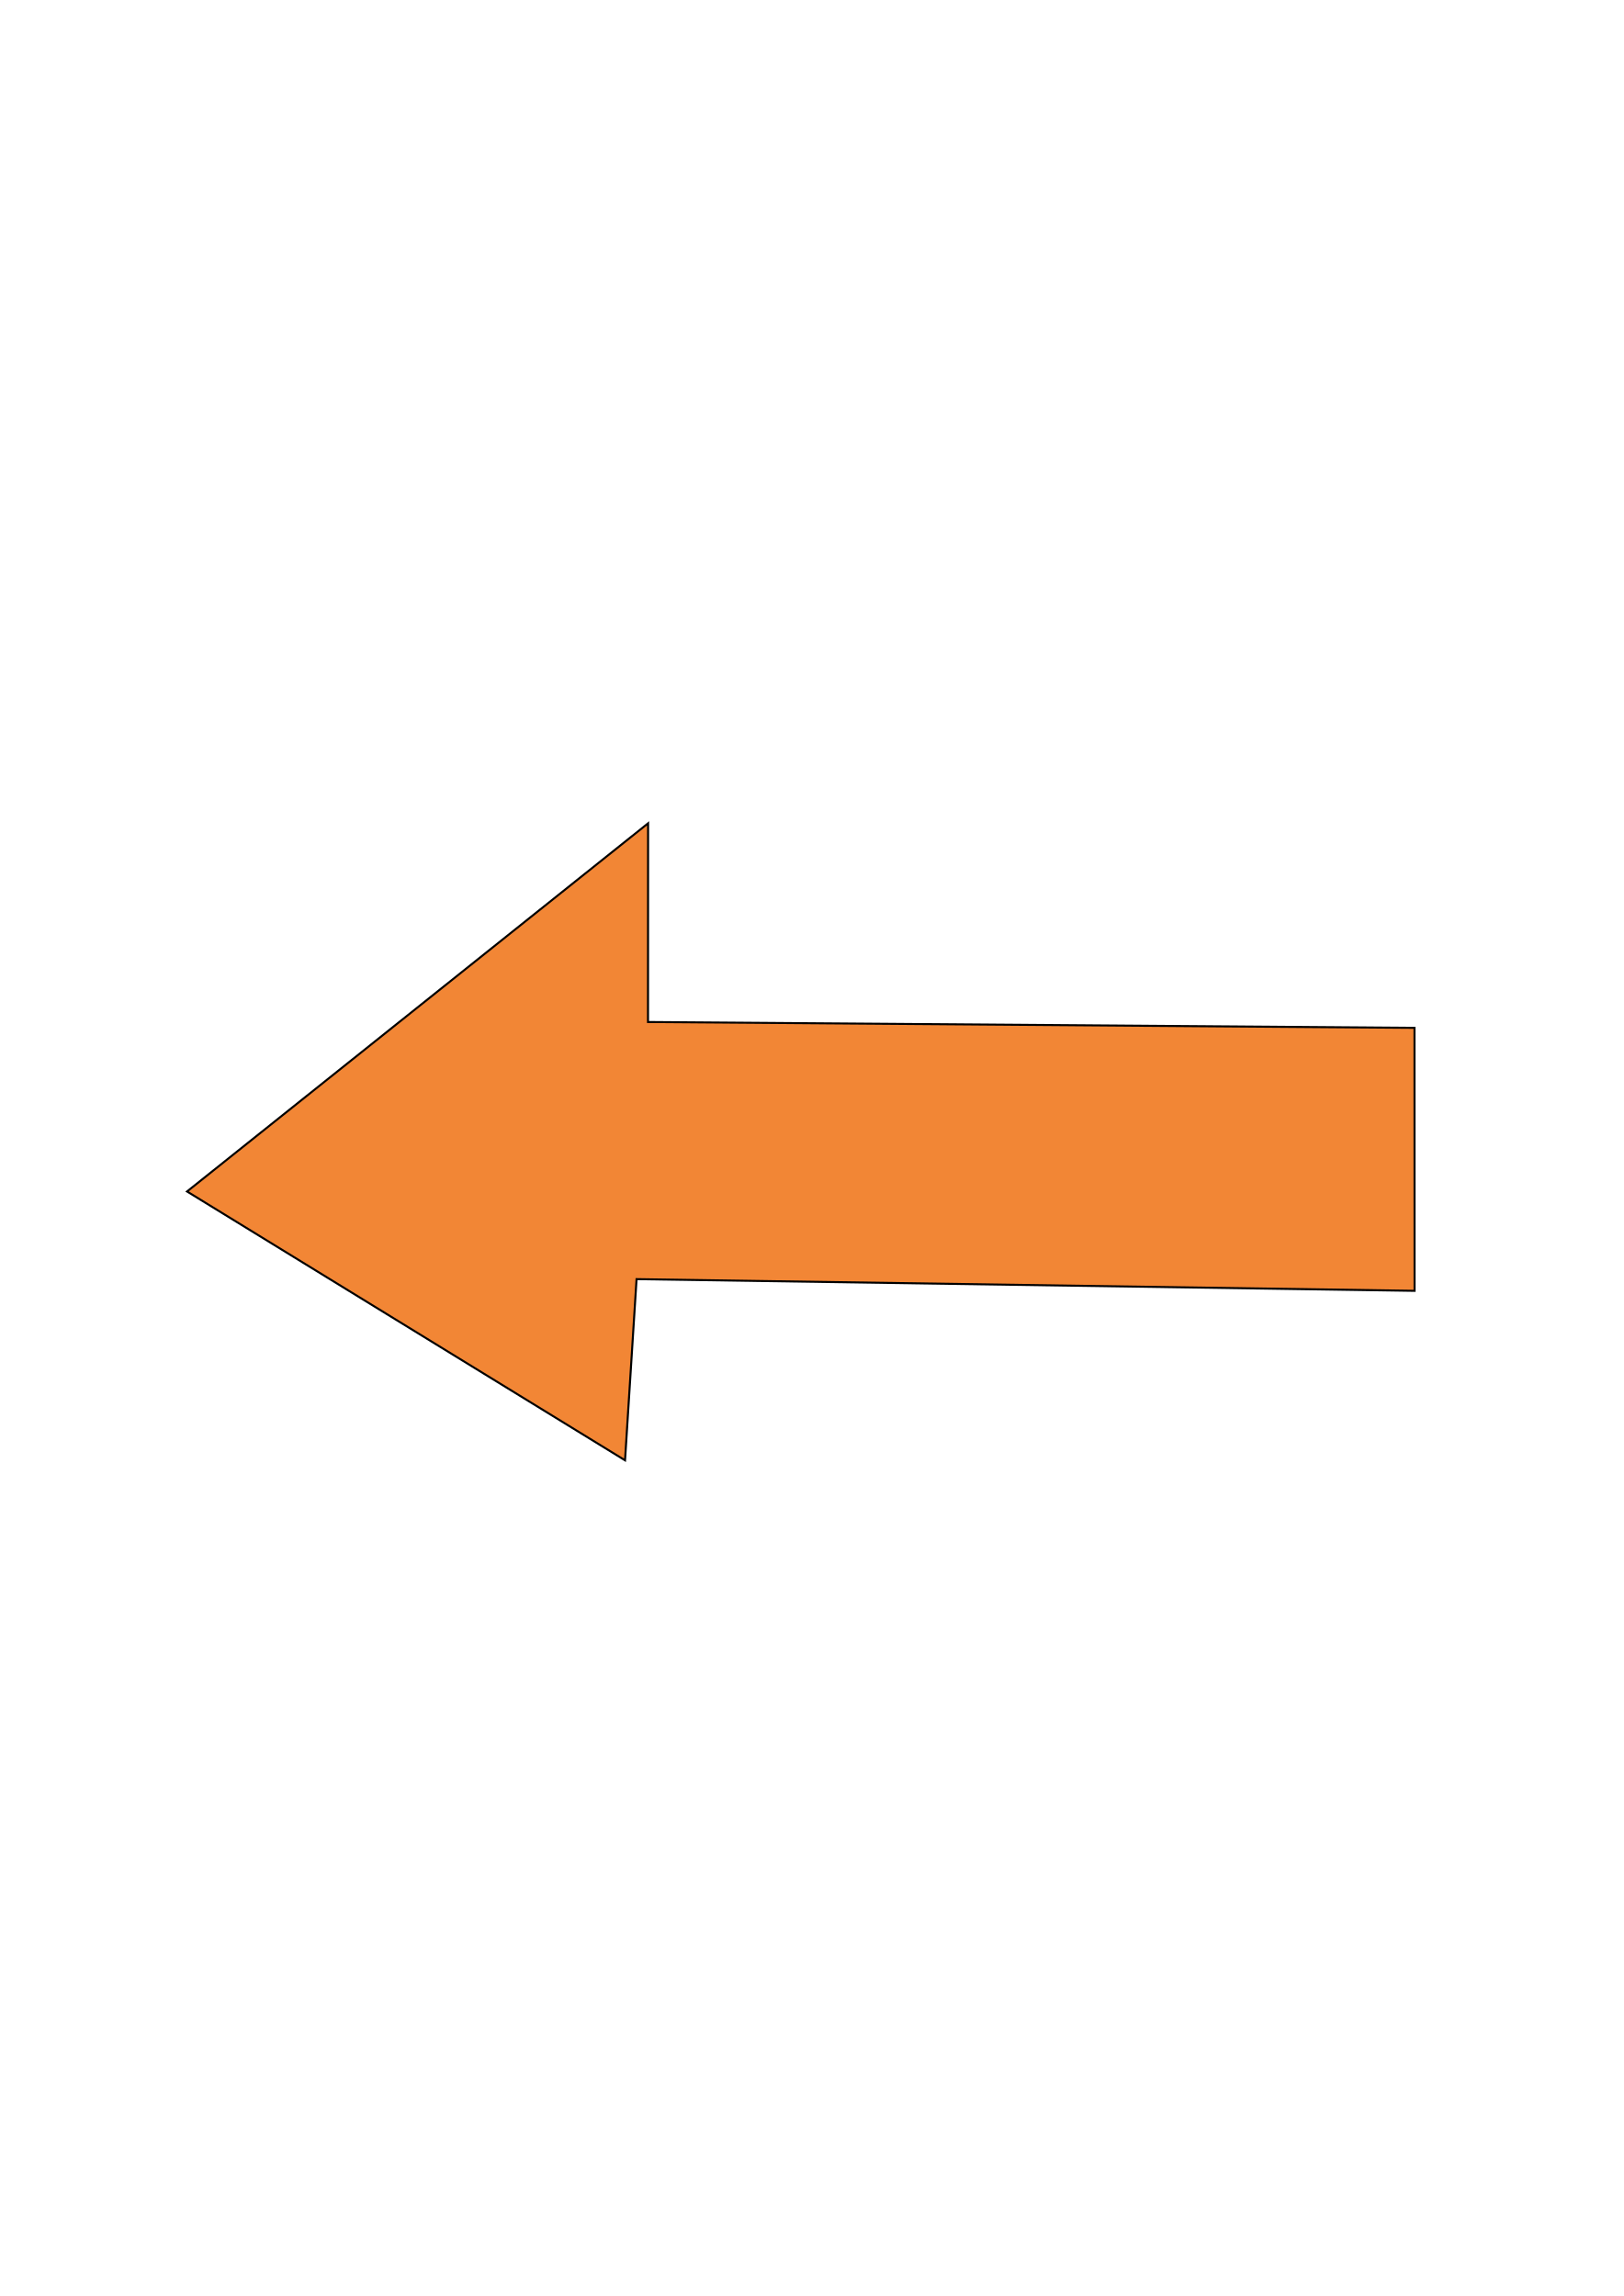
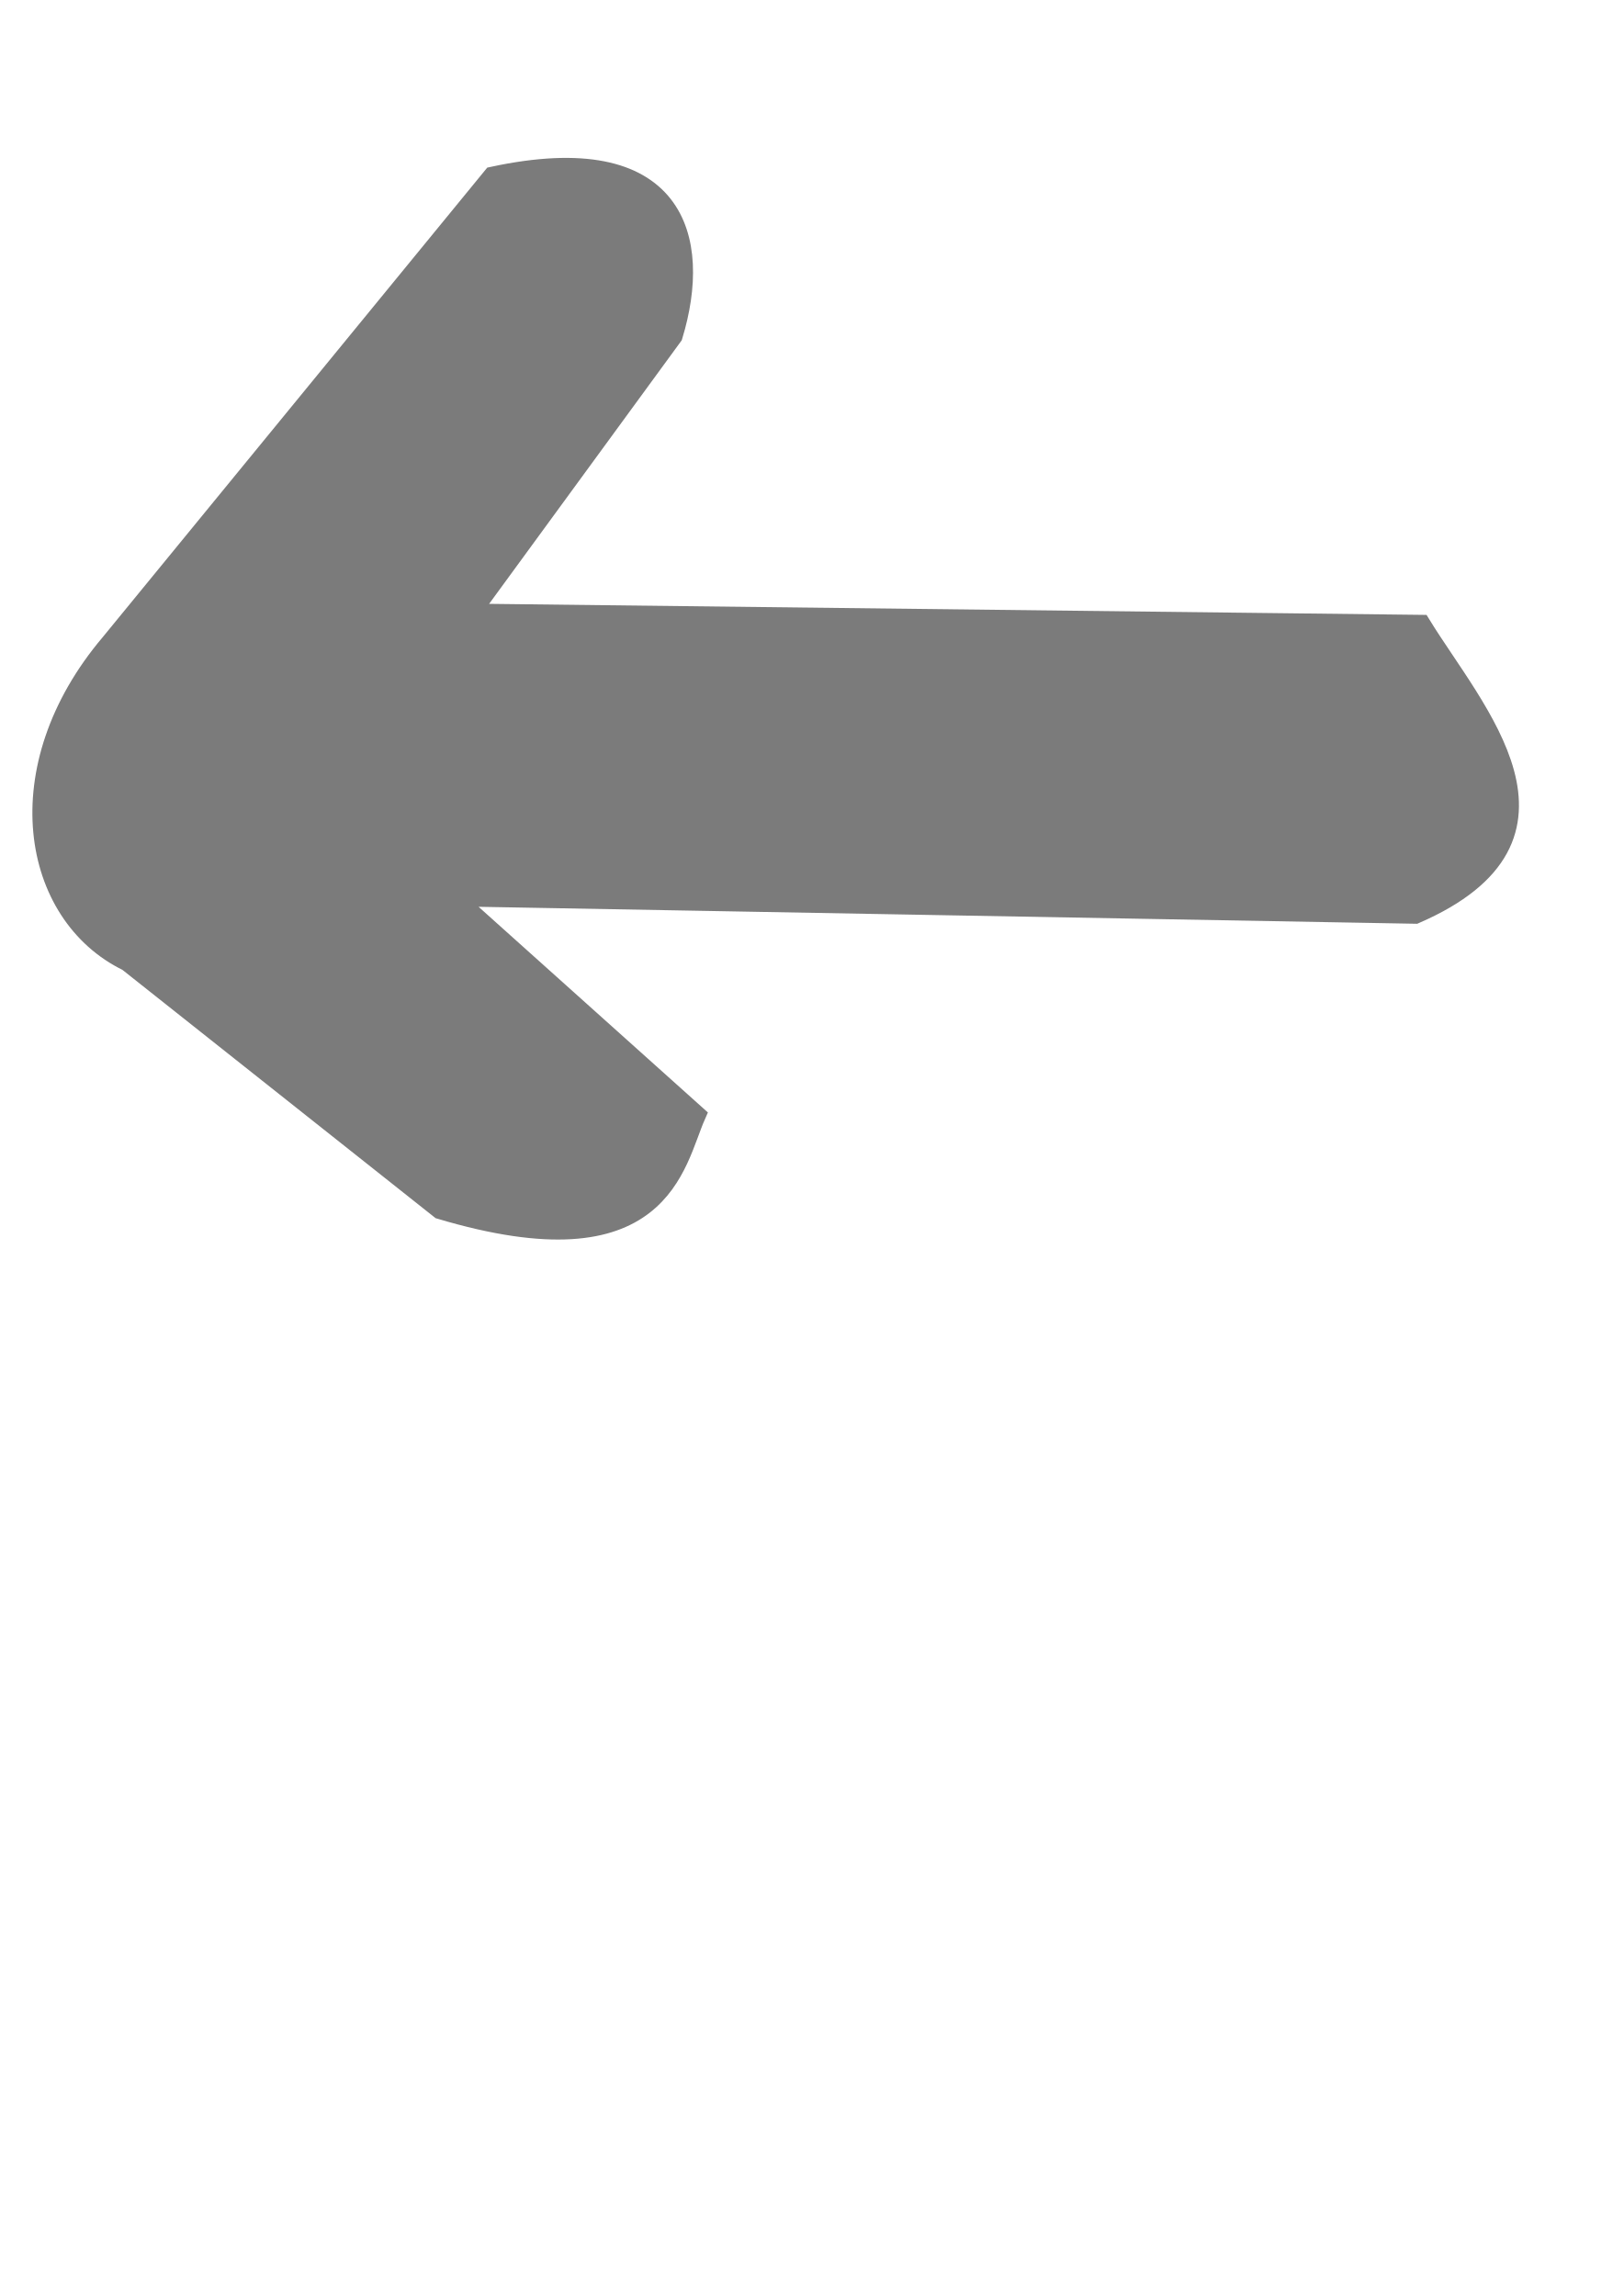
<svg xmlns="http://www.w3.org/2000/svg" width="210mm" height="297mm" viewBox="0 0 210 297" version="1.1" id="svg8">
  <defs id="defs2" />
  <g id="layer1">
-     <path style="fill:#f28635;fill-opacity:1;stroke:#000000;stroke-width:0.263px;stroke-linecap:butt;stroke-linejoin:miter;stroke-opacity:1" d="M 182.942,132.958 83.809,132.202 83.82,106.5 24.19,154.125 l 56.648,34.774 1.491,-23.435 100.624,1.512 z" id="path4485" />
+     <path style="fill:#7b7b7b;stroke:#7b7b7b;stroke-width:2.533;stroke-linecap:butt;stroke-linejoin:miter;stroke-miterlimit:4;stroke-dasharray:none;stroke-opacity:1;fill-opacity:1" d="M 63.718,22.827 14.254,83.236 C 0.591,99.373 4.004,118.306 16.51,124.378 l 40.427,32.056 c 28.751,8.579 30.308,-5.941 33.088,-12.202 l -31.507,-28.261 124.526,2.253 c 22.898,-9.961 7.645,-26.181 0.744,-37.424 L 60.787,79.349 87.025,43.437 C 90.859,30.818 87.47,17.712 63.718,22.827 Z" id="path4491" />
  </g>
</svg>
